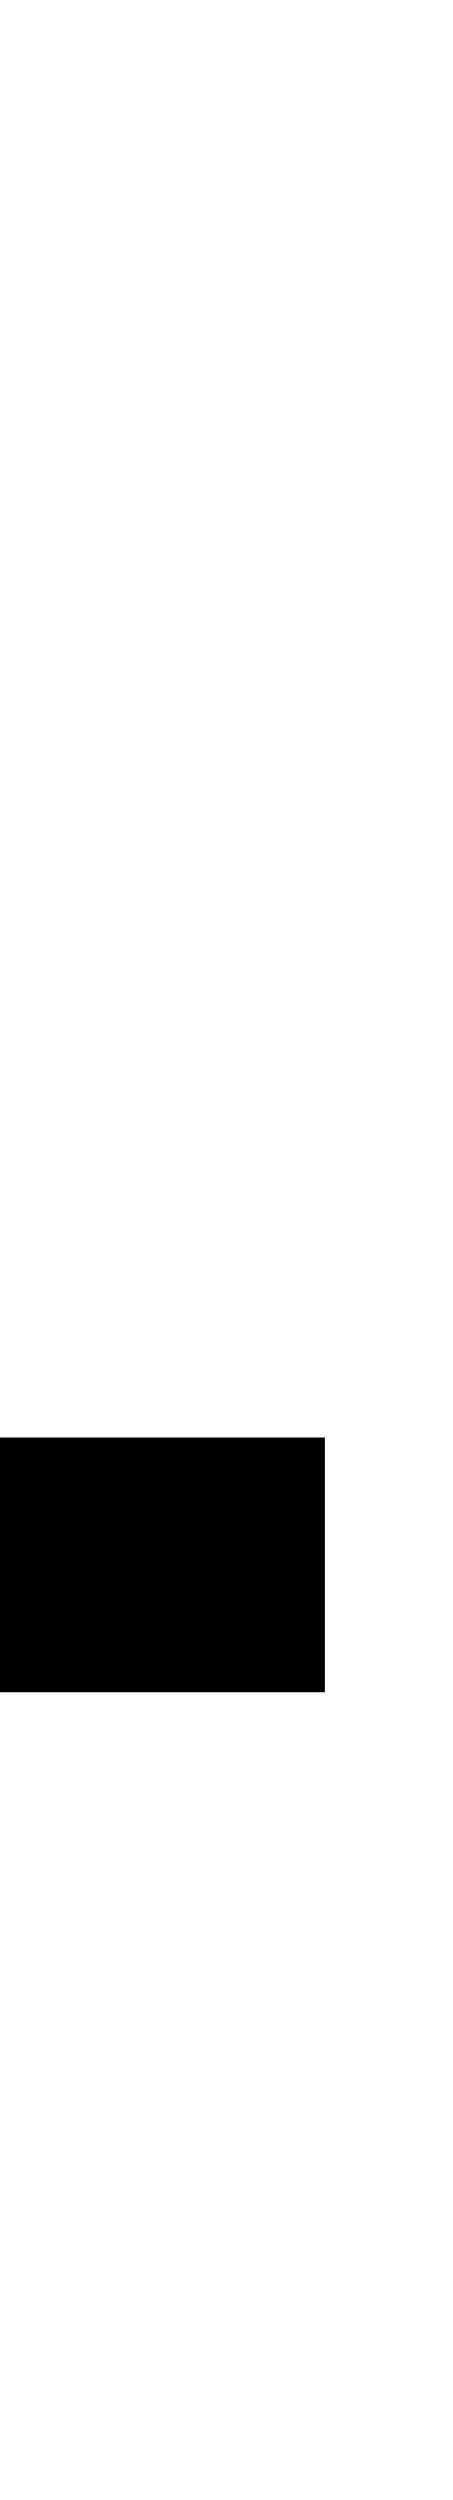
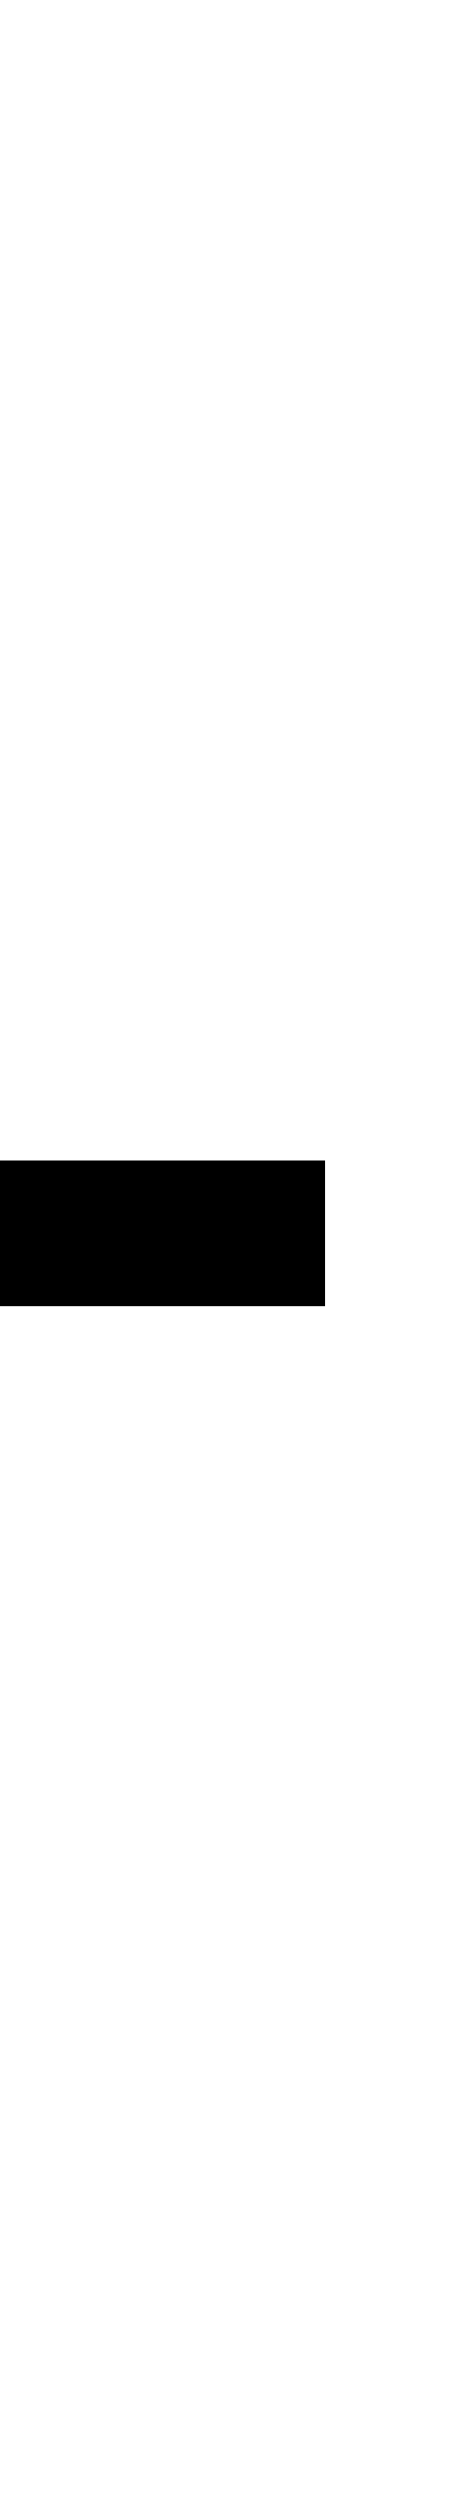
<svg xmlns="http://www.w3.org/2000/svg" width="53" height="293" viewBox="0 0 14.023 77.523" version="1.1" id="svg8">
  <defs id="defs2" />
  <g id="layer1" transform="translate(0,-219.4778)">
-     <text xml:space="preserve" style="font-style:normal;font-weight:normal;font-size:27.4px;line-height:1.25;font-family:sans-serif;letter-spacing:0px;word-spacing:0px;fill:#000000;fill-opacity:1;stroke:none;stroke-width:0.685" x="-3.018" y="191.499" id="text12" transform="scale(0.6487787,1.541358)">
-       <tspan id="tspan10" x="-3.018" y="191.499" style="font-size:65.76px;stroke-width:0.685">-</tspan>
+     <text xml:space="preserve" style="font-style:normal;font-weight:normal;font-size:20.722px;line-height:1.25;font-family:sans-serif;letter-spacing:0px;word-spacing:0px;fill:#000000;fill-opacity:1;stroke:none;stroke-width:0.518" x="-2.282" y="234.423" id="text12" transform="scale(0.8578747,1.165671)">
+       <tspan id="tspan10" x="-2.282" y="234.423" style="font-size:49.732px;stroke-width:0.518">-</tspan>
    </text>
  </g>
</svg>
